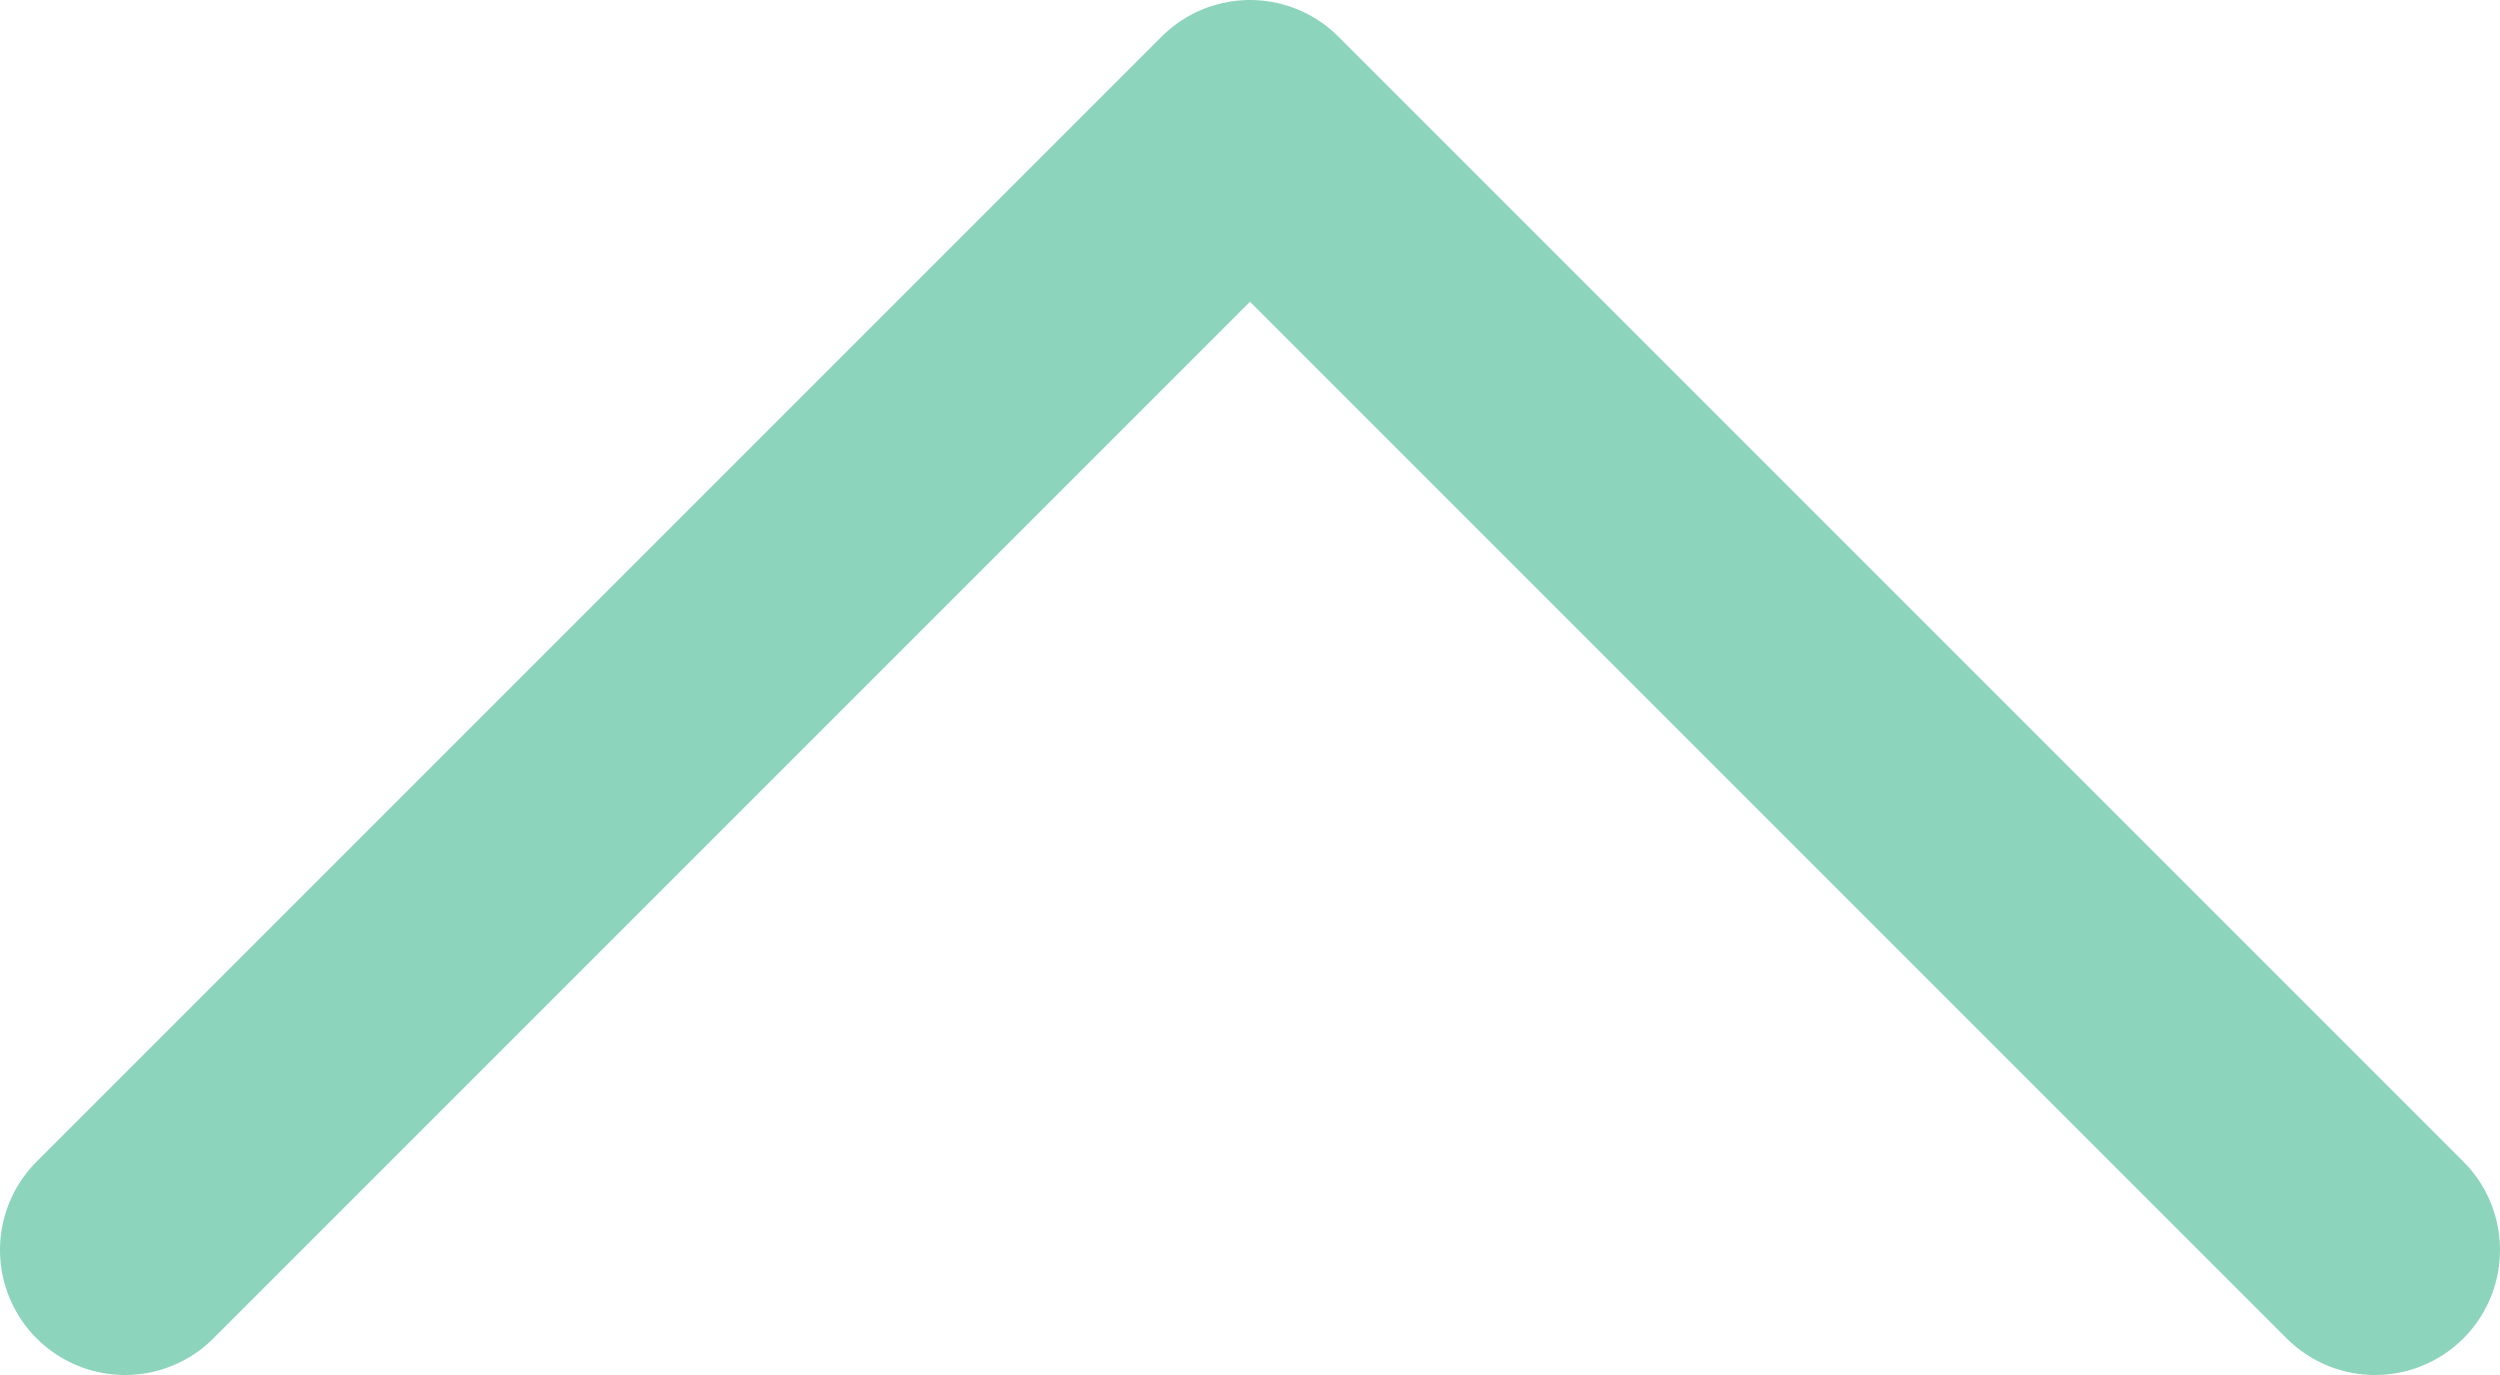
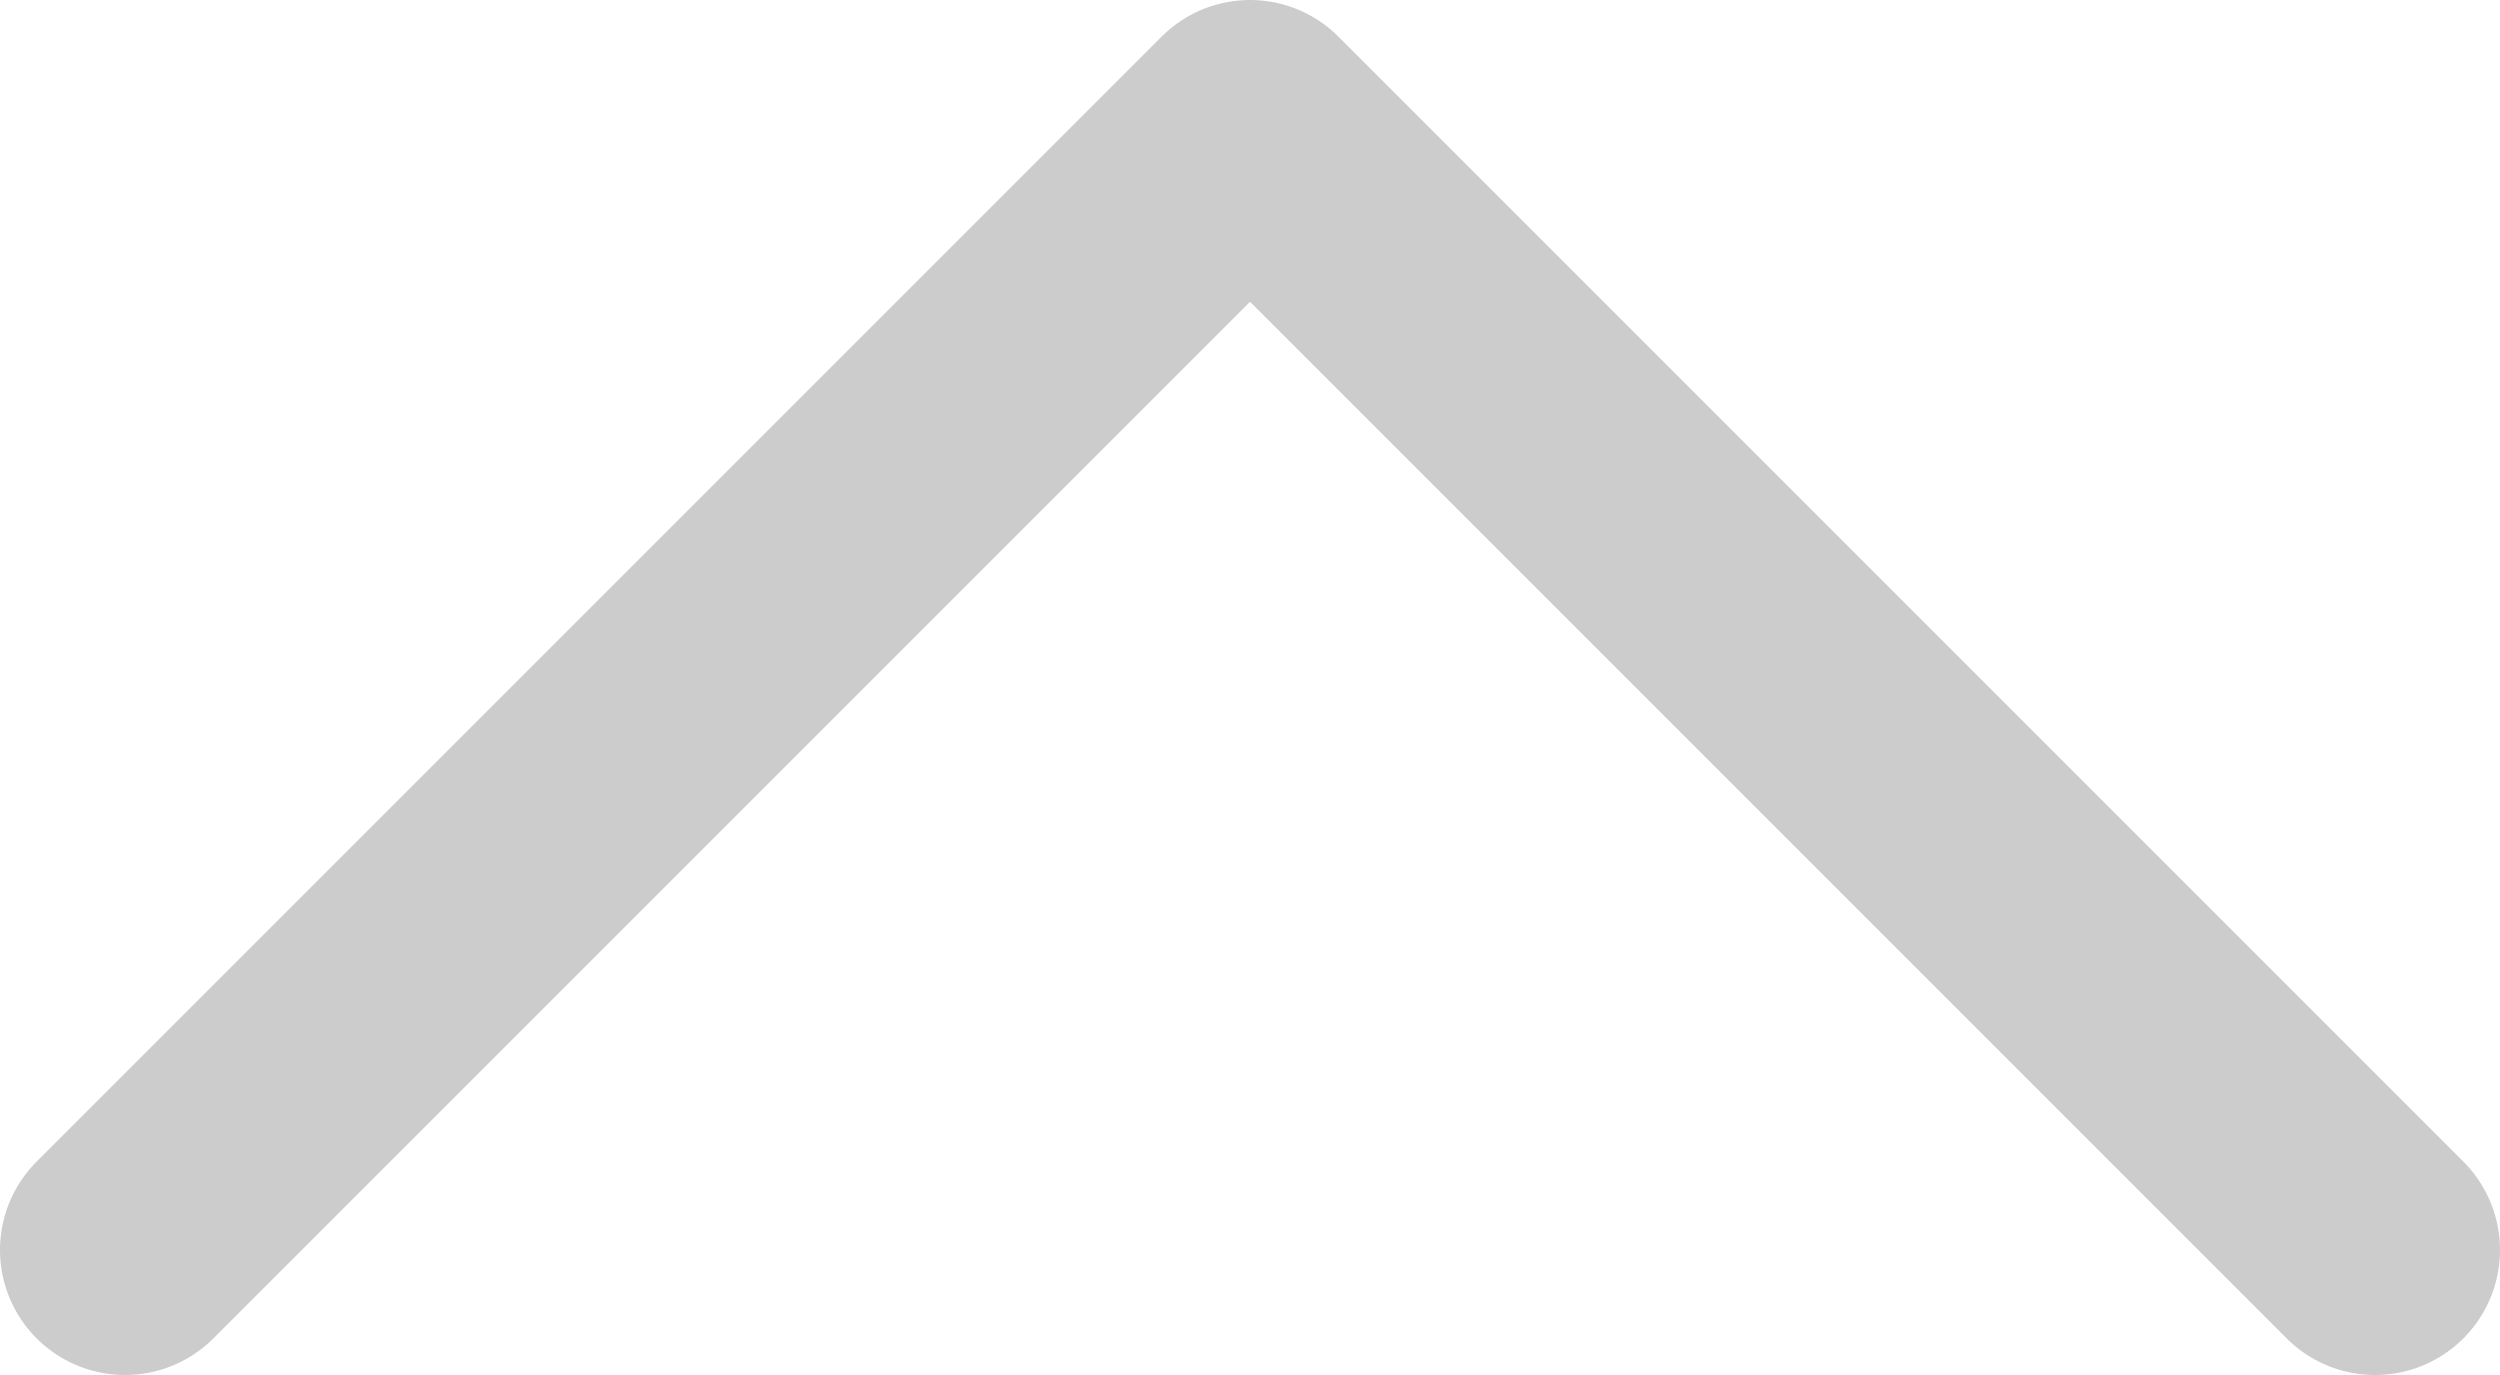
<svg xmlns="http://www.w3.org/2000/svg" viewBox="0 0 20 11">
  <defs>
-     <style>.cls-1{fill:none;stroke:#8dd4bd;stroke-linecap:round;stroke-linejoin:round;stroke-width:2px;}</style>
+     <style>.cls-1{fill:none;stroke:#ccc;stroke-linecap:round;stroke-linejoin:round;stroke-width:2px;}</style>
  </defs>
  <g id="Layer_2" data-name="Layer 2">
    <g id="Layer_1-2" data-name="Layer 1">
      <polyline class="cls-1" points="19 10 10 1 1 10" />
    </g>
  </g>
</svg>
